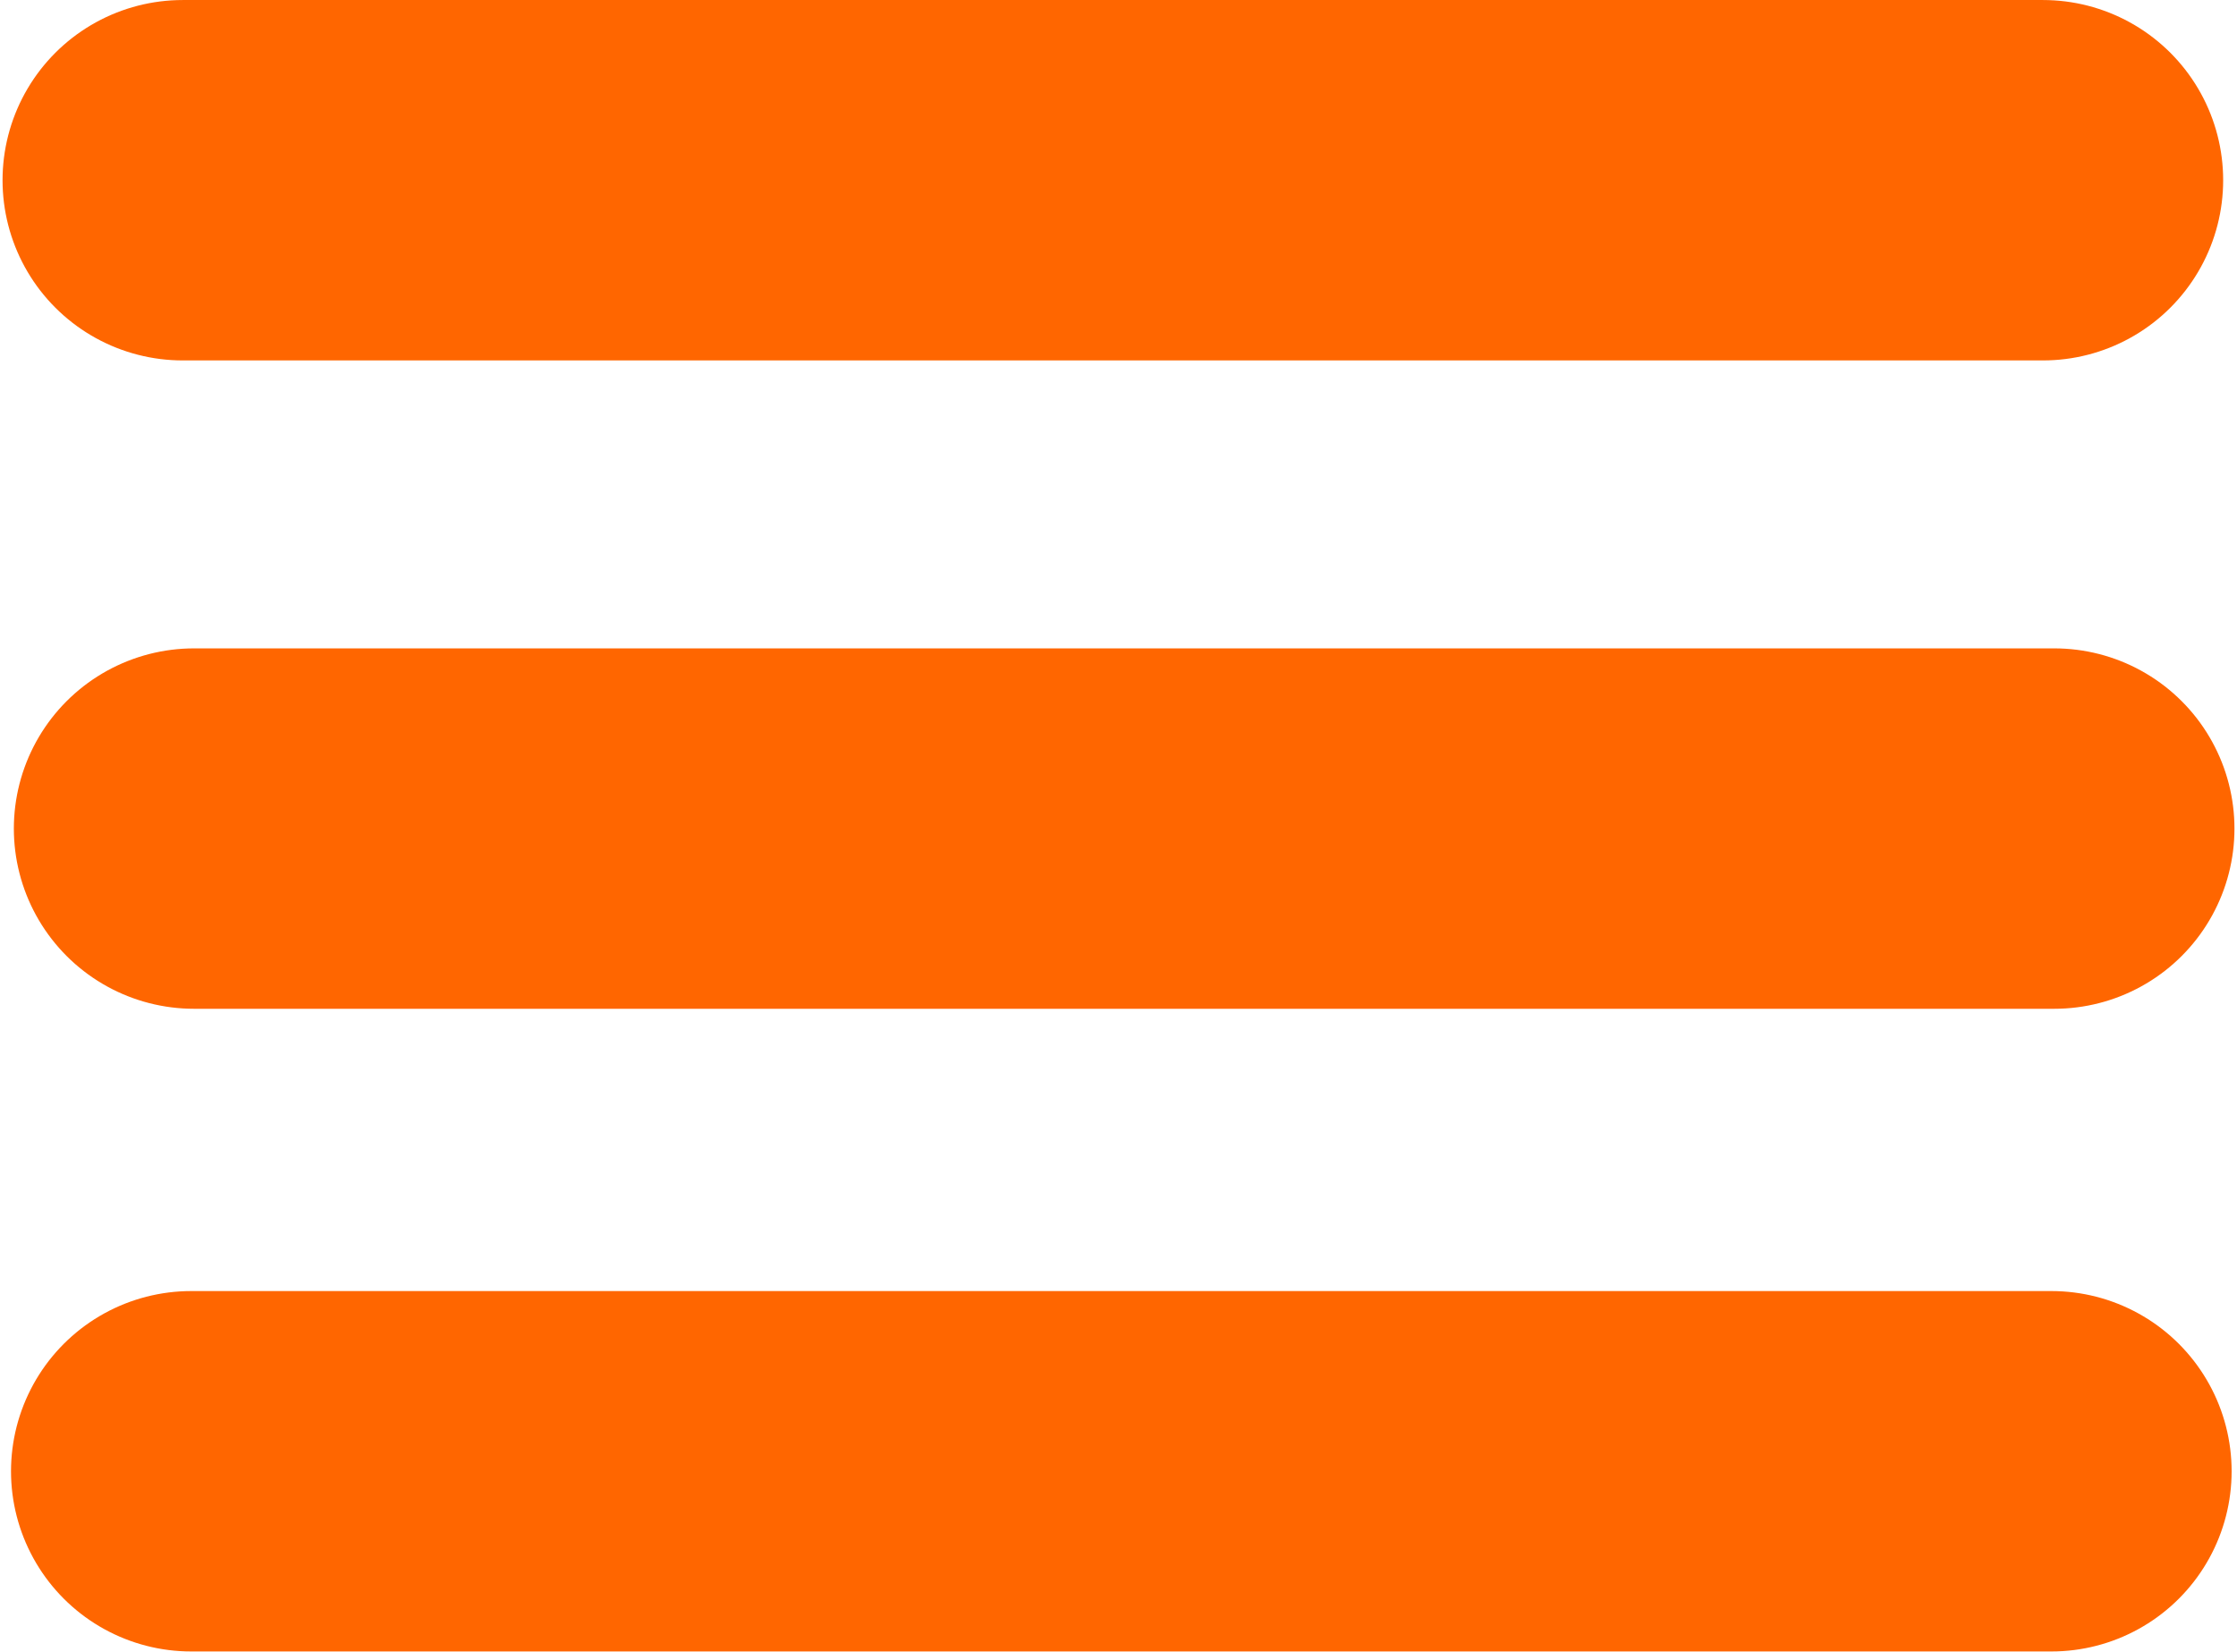
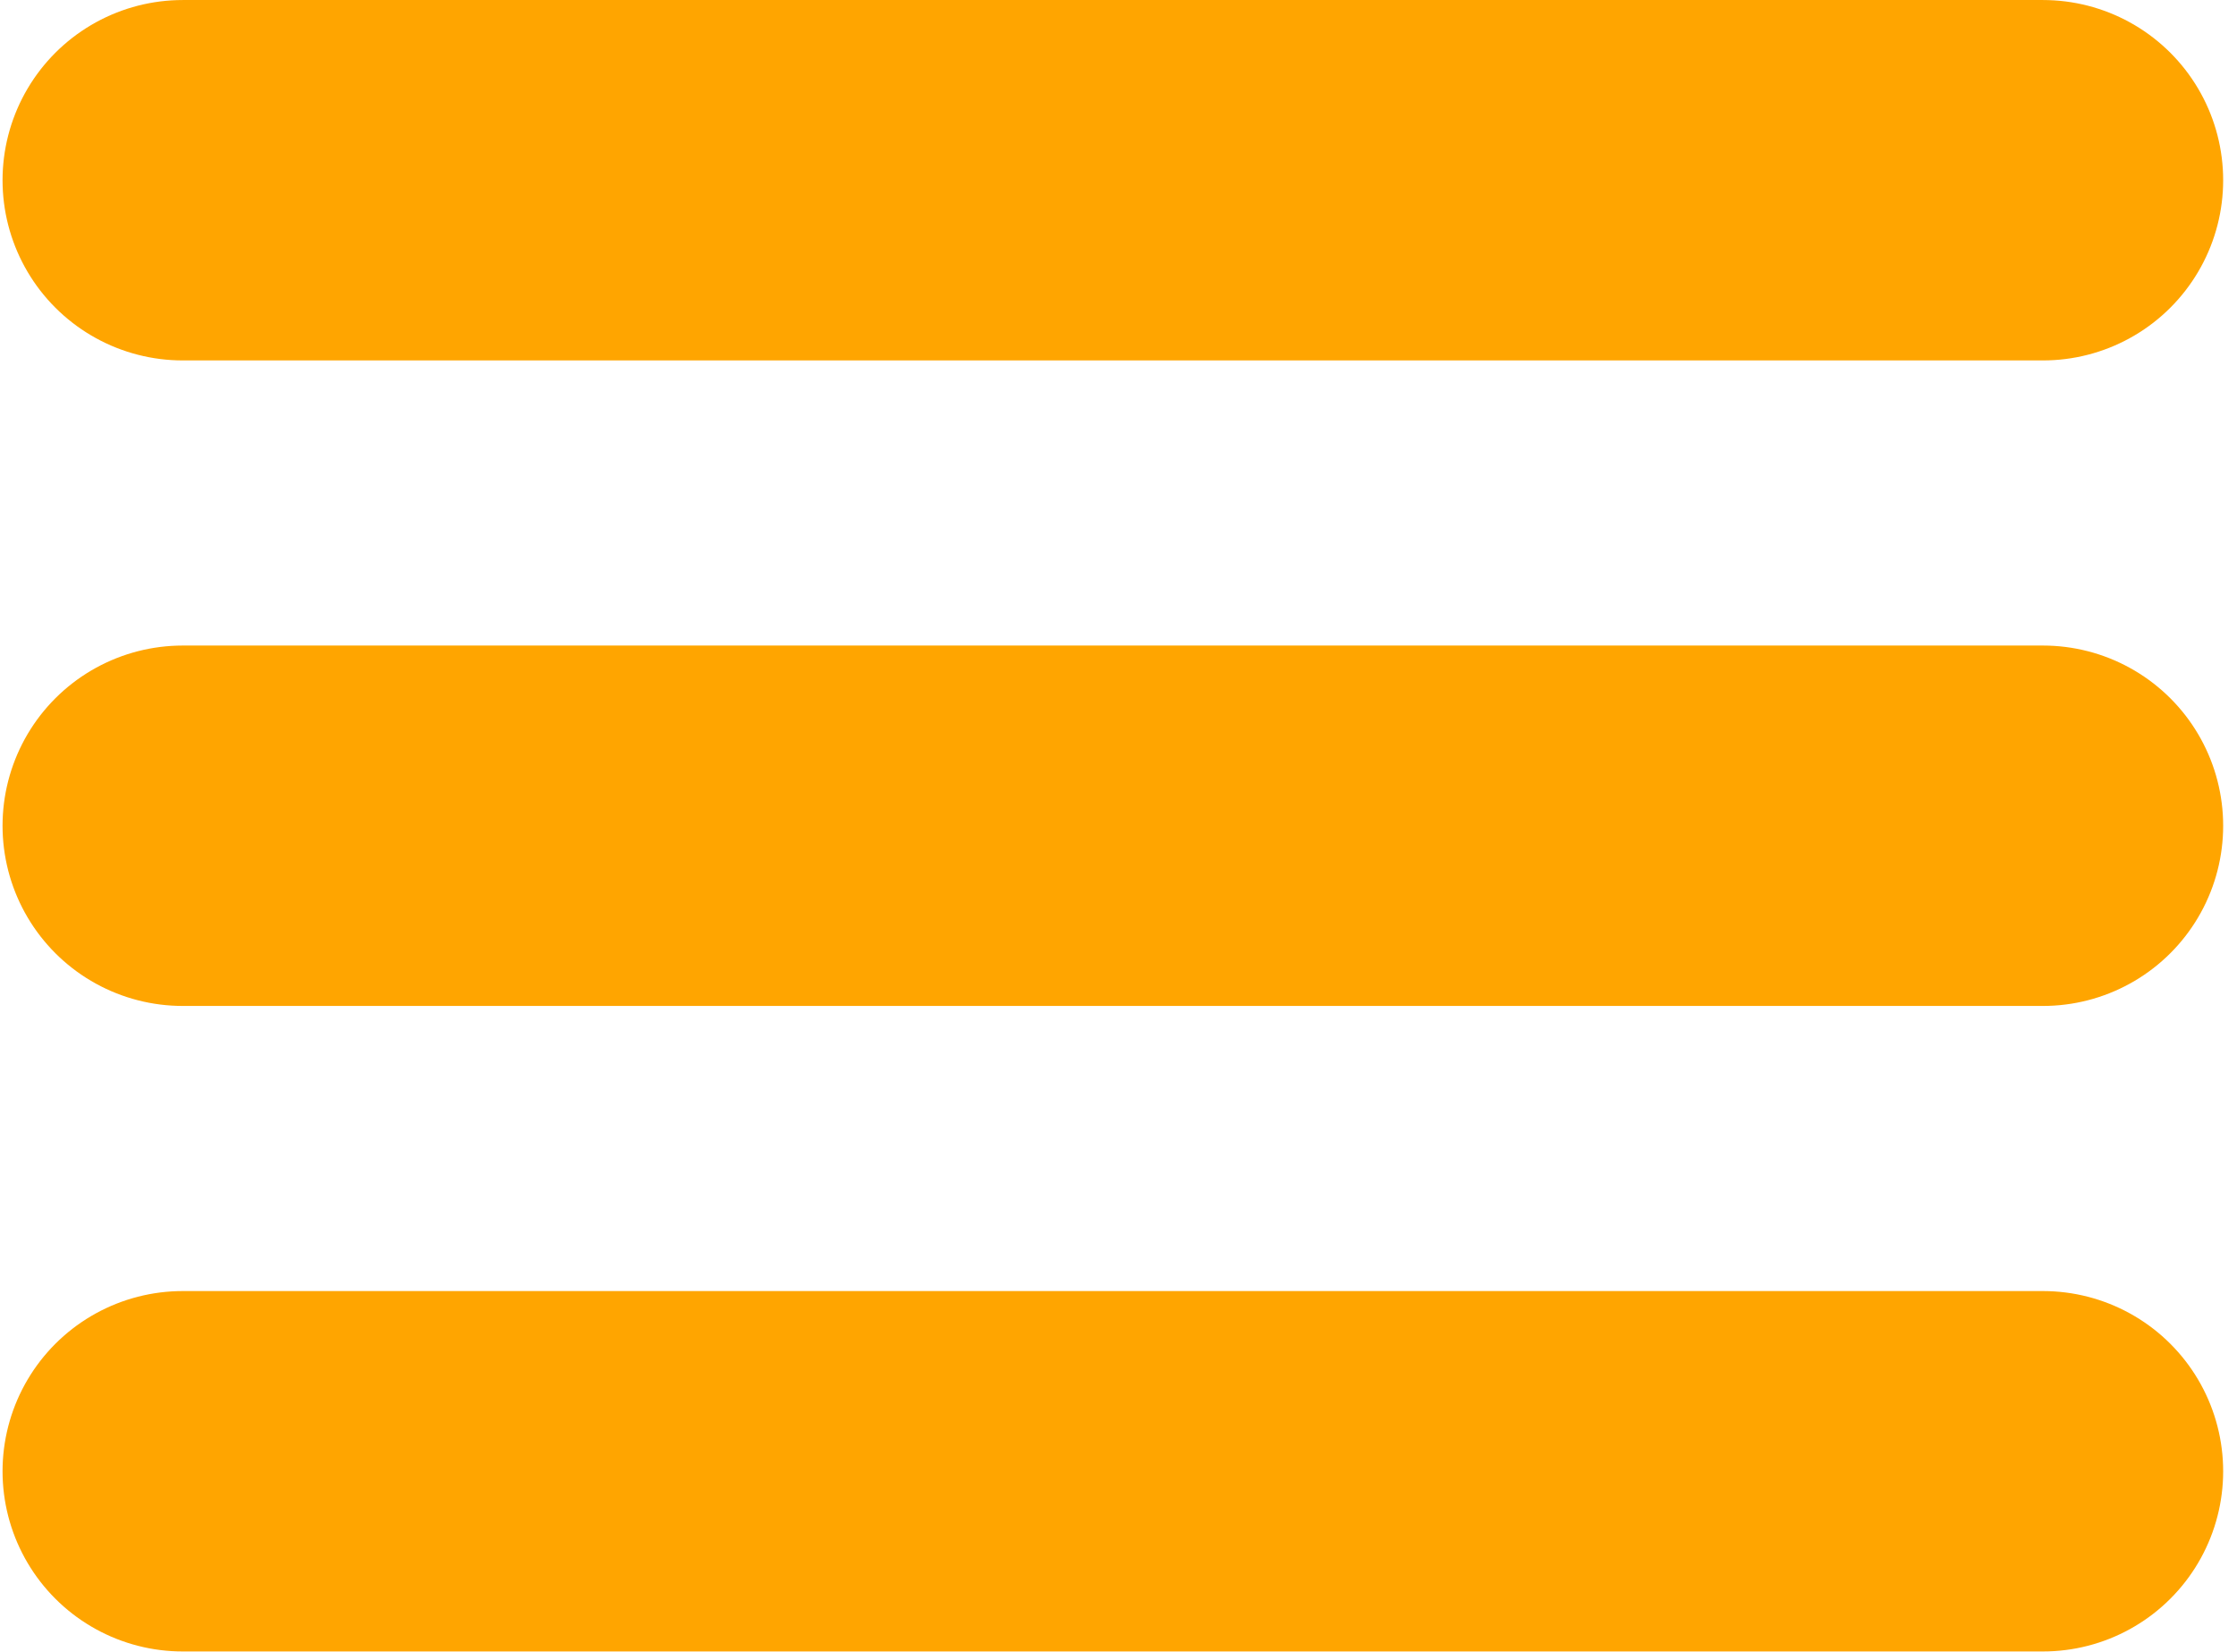
<svg xmlns="http://www.w3.org/2000/svg" width="12.577mm" height="9.284mm" viewBox="0 0 12.577 9.284" version="1.1" id="svg8">
  <defs id="defs2" />
  <g id="layer1" transform="translate(-51.03916,-189.5882)">
    <g id="g4515" transform="matrix(0.2096254,0,0,0.2096254,40.34005,157.1835)">
-       <path id="path10" d="m 55.94,159.417 h 49.893 v 0" style="fill:#ff6600;stroke:#ff6600;stroke-width:9.665;stroke-linecap:round;stroke-linejoin:miter;stroke-miterlimit:4;stroke-dasharray:none;stroke-opacity:1" />
-       <path id="path10-3" d="m 56.243,176.804 h 49.893 v 0" style="fill:#ff6600;stroke:#ff6600;stroke-width:9.665;stroke-linecap:round;stroke-linejoin:miter;stroke-miterlimit:4;stroke-dasharray:none;stroke-opacity:1" />
-       <path id="path10-6" d="m 56.167,194.039 h 49.893 v 0" style="fill:#ff6600;stroke:#ff6600;stroke-width:9.665;stroke-linecap:round;stroke-linejoin:miter;stroke-miterlimit:4;stroke-dasharray:none;stroke-opacity:1" />
+       <path id="path10" d="m 55.94,159.417 h 49.893 v 0" style="fill:none;stroke:#ffa500;stroke-width:9.665;stroke-linecap:round;stroke-linejoin:miter;stroke-miterlimit:4;stroke-dasharray:none;stroke-opacity:1" />
+       <path id="path10-3" d="m 55.94,176.728 h 49.893 v 0" style="fill:none;fill-opacity:1;stroke:#ffa500;stroke-width:9.665;stroke-linecap:round;stroke-linejoin:miter;stroke-miterlimit:4;stroke-dasharray:none;stroke-opacity:1" />
+       <path id="path10-6" d="m 55.94,194.039 h 49.893 v 0" style="fill:none;stroke:#ffa500;stroke-width:9.665;stroke-linecap:round;stroke-linejoin:miter;stroke-miterlimit:4;stroke-dasharray:none;stroke-opacity:1" />
    </g>
  </g>
</svg>
